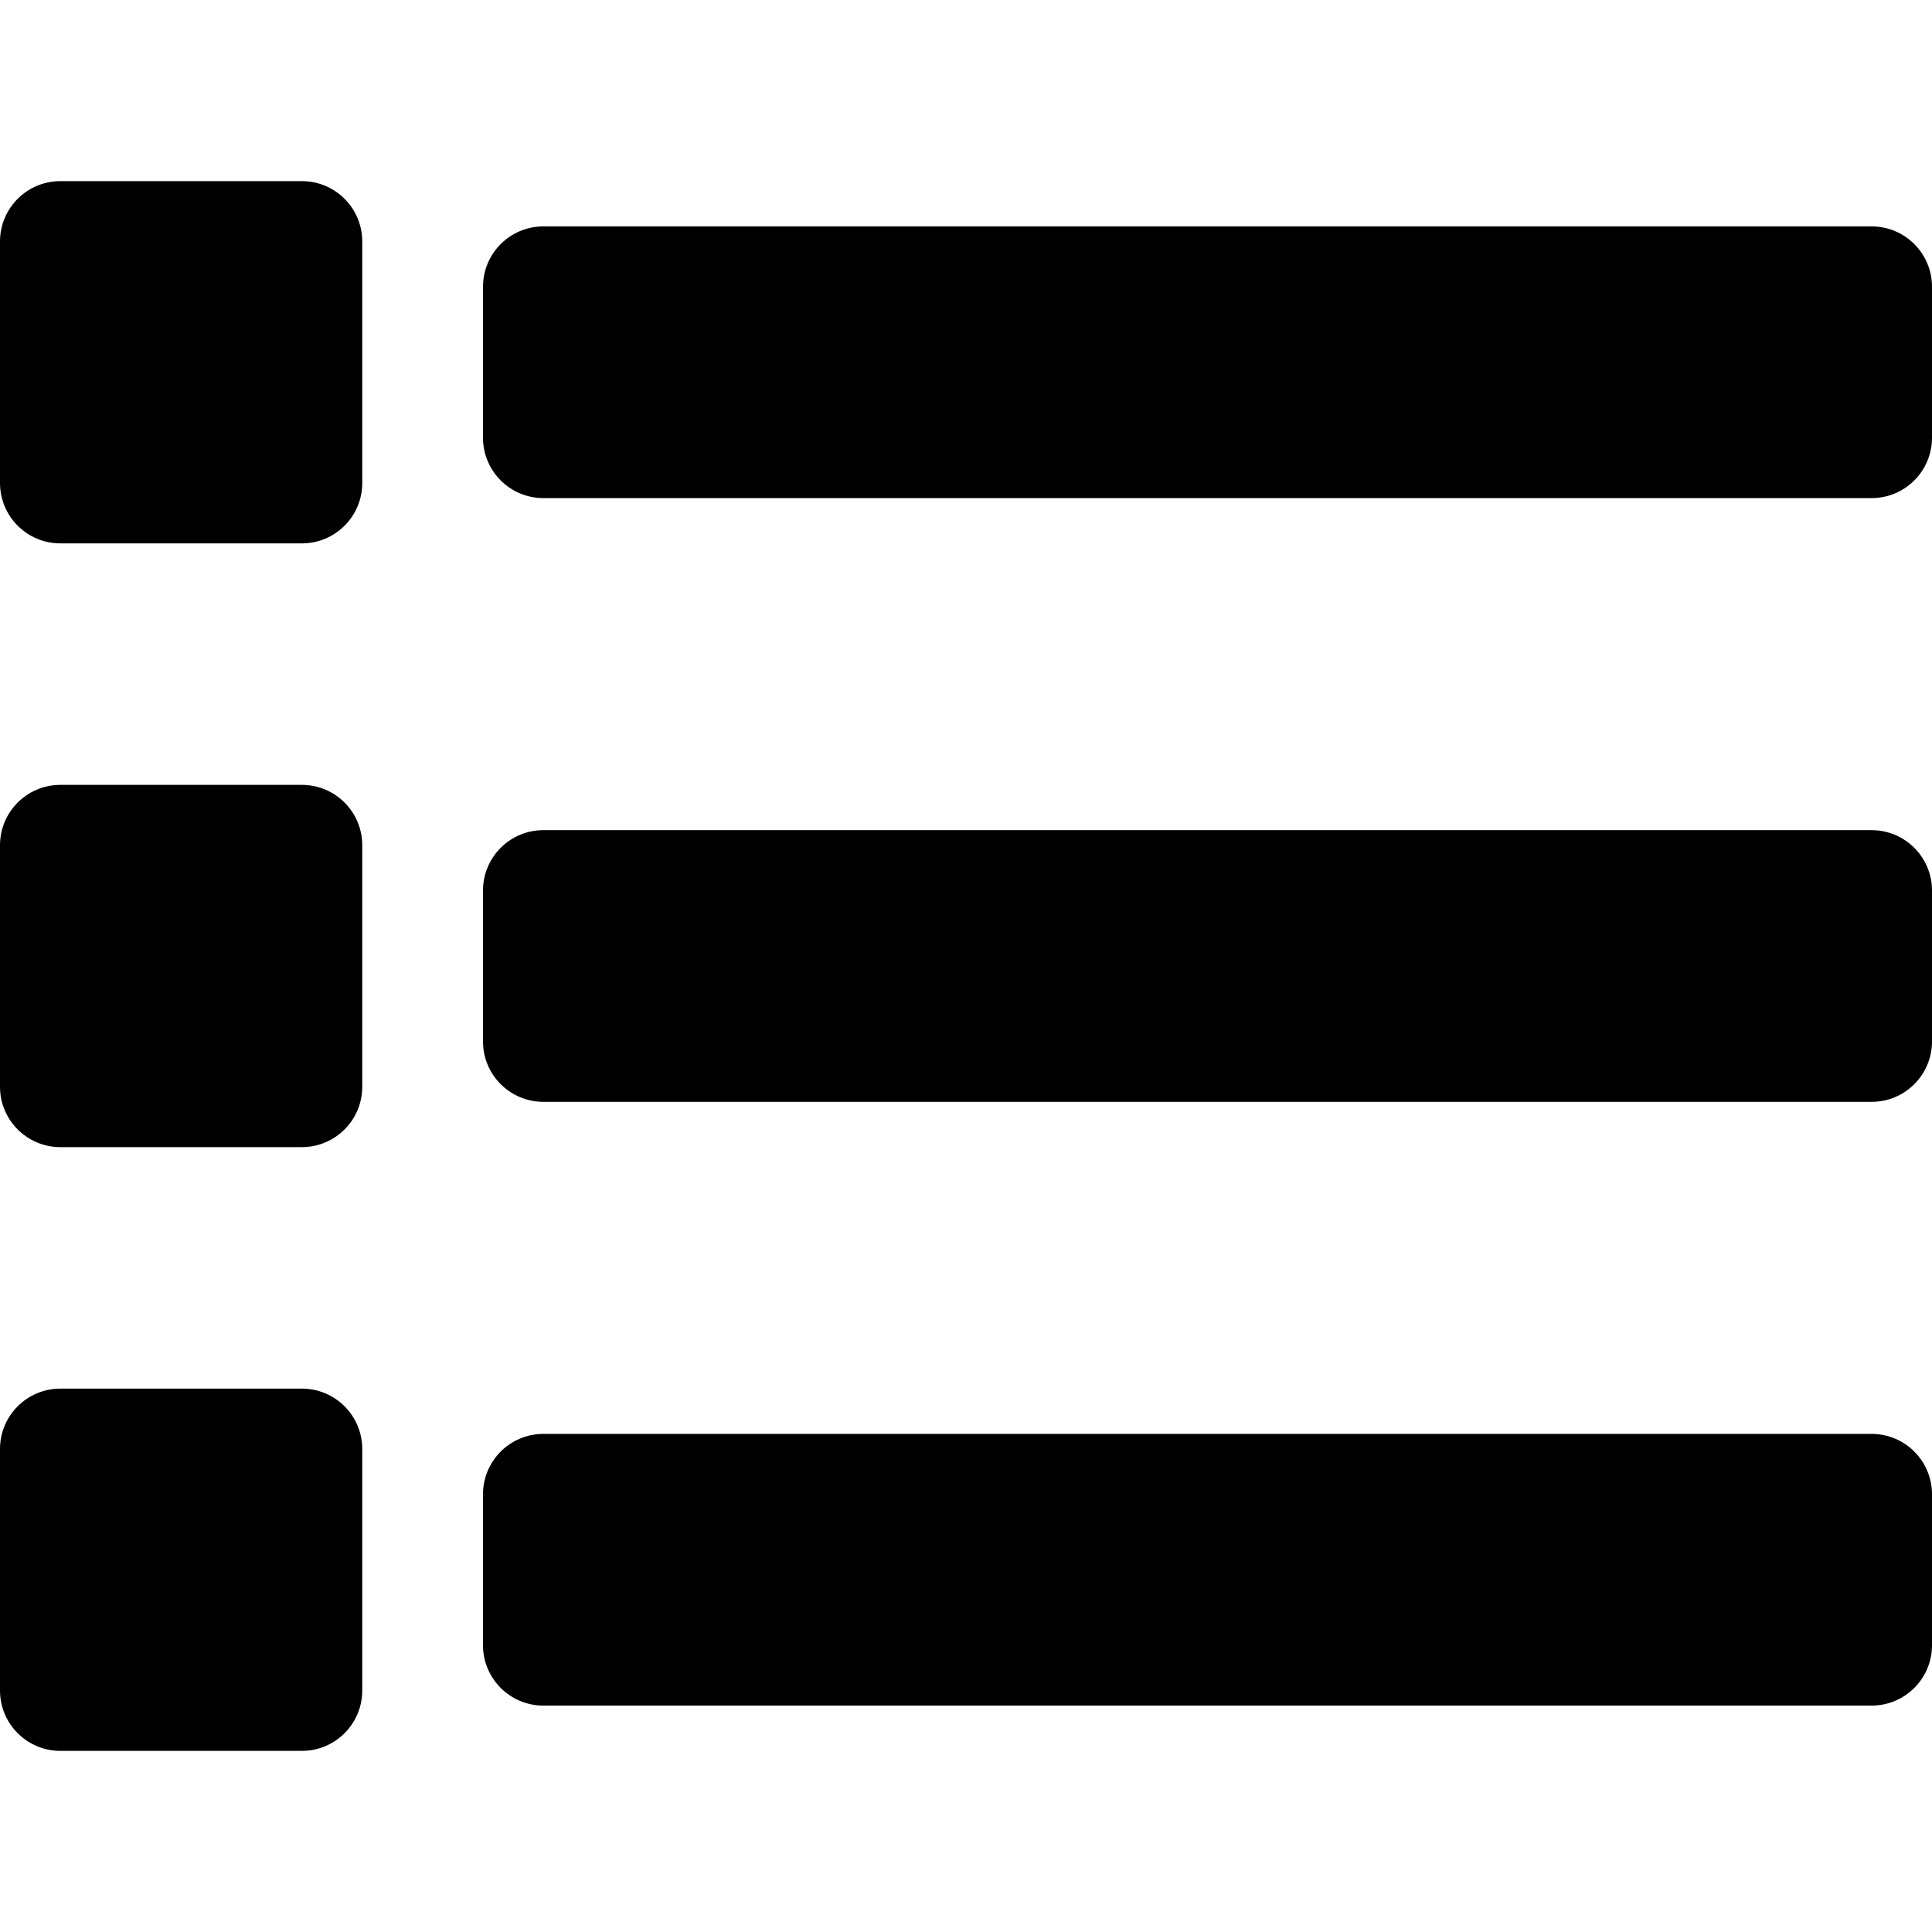
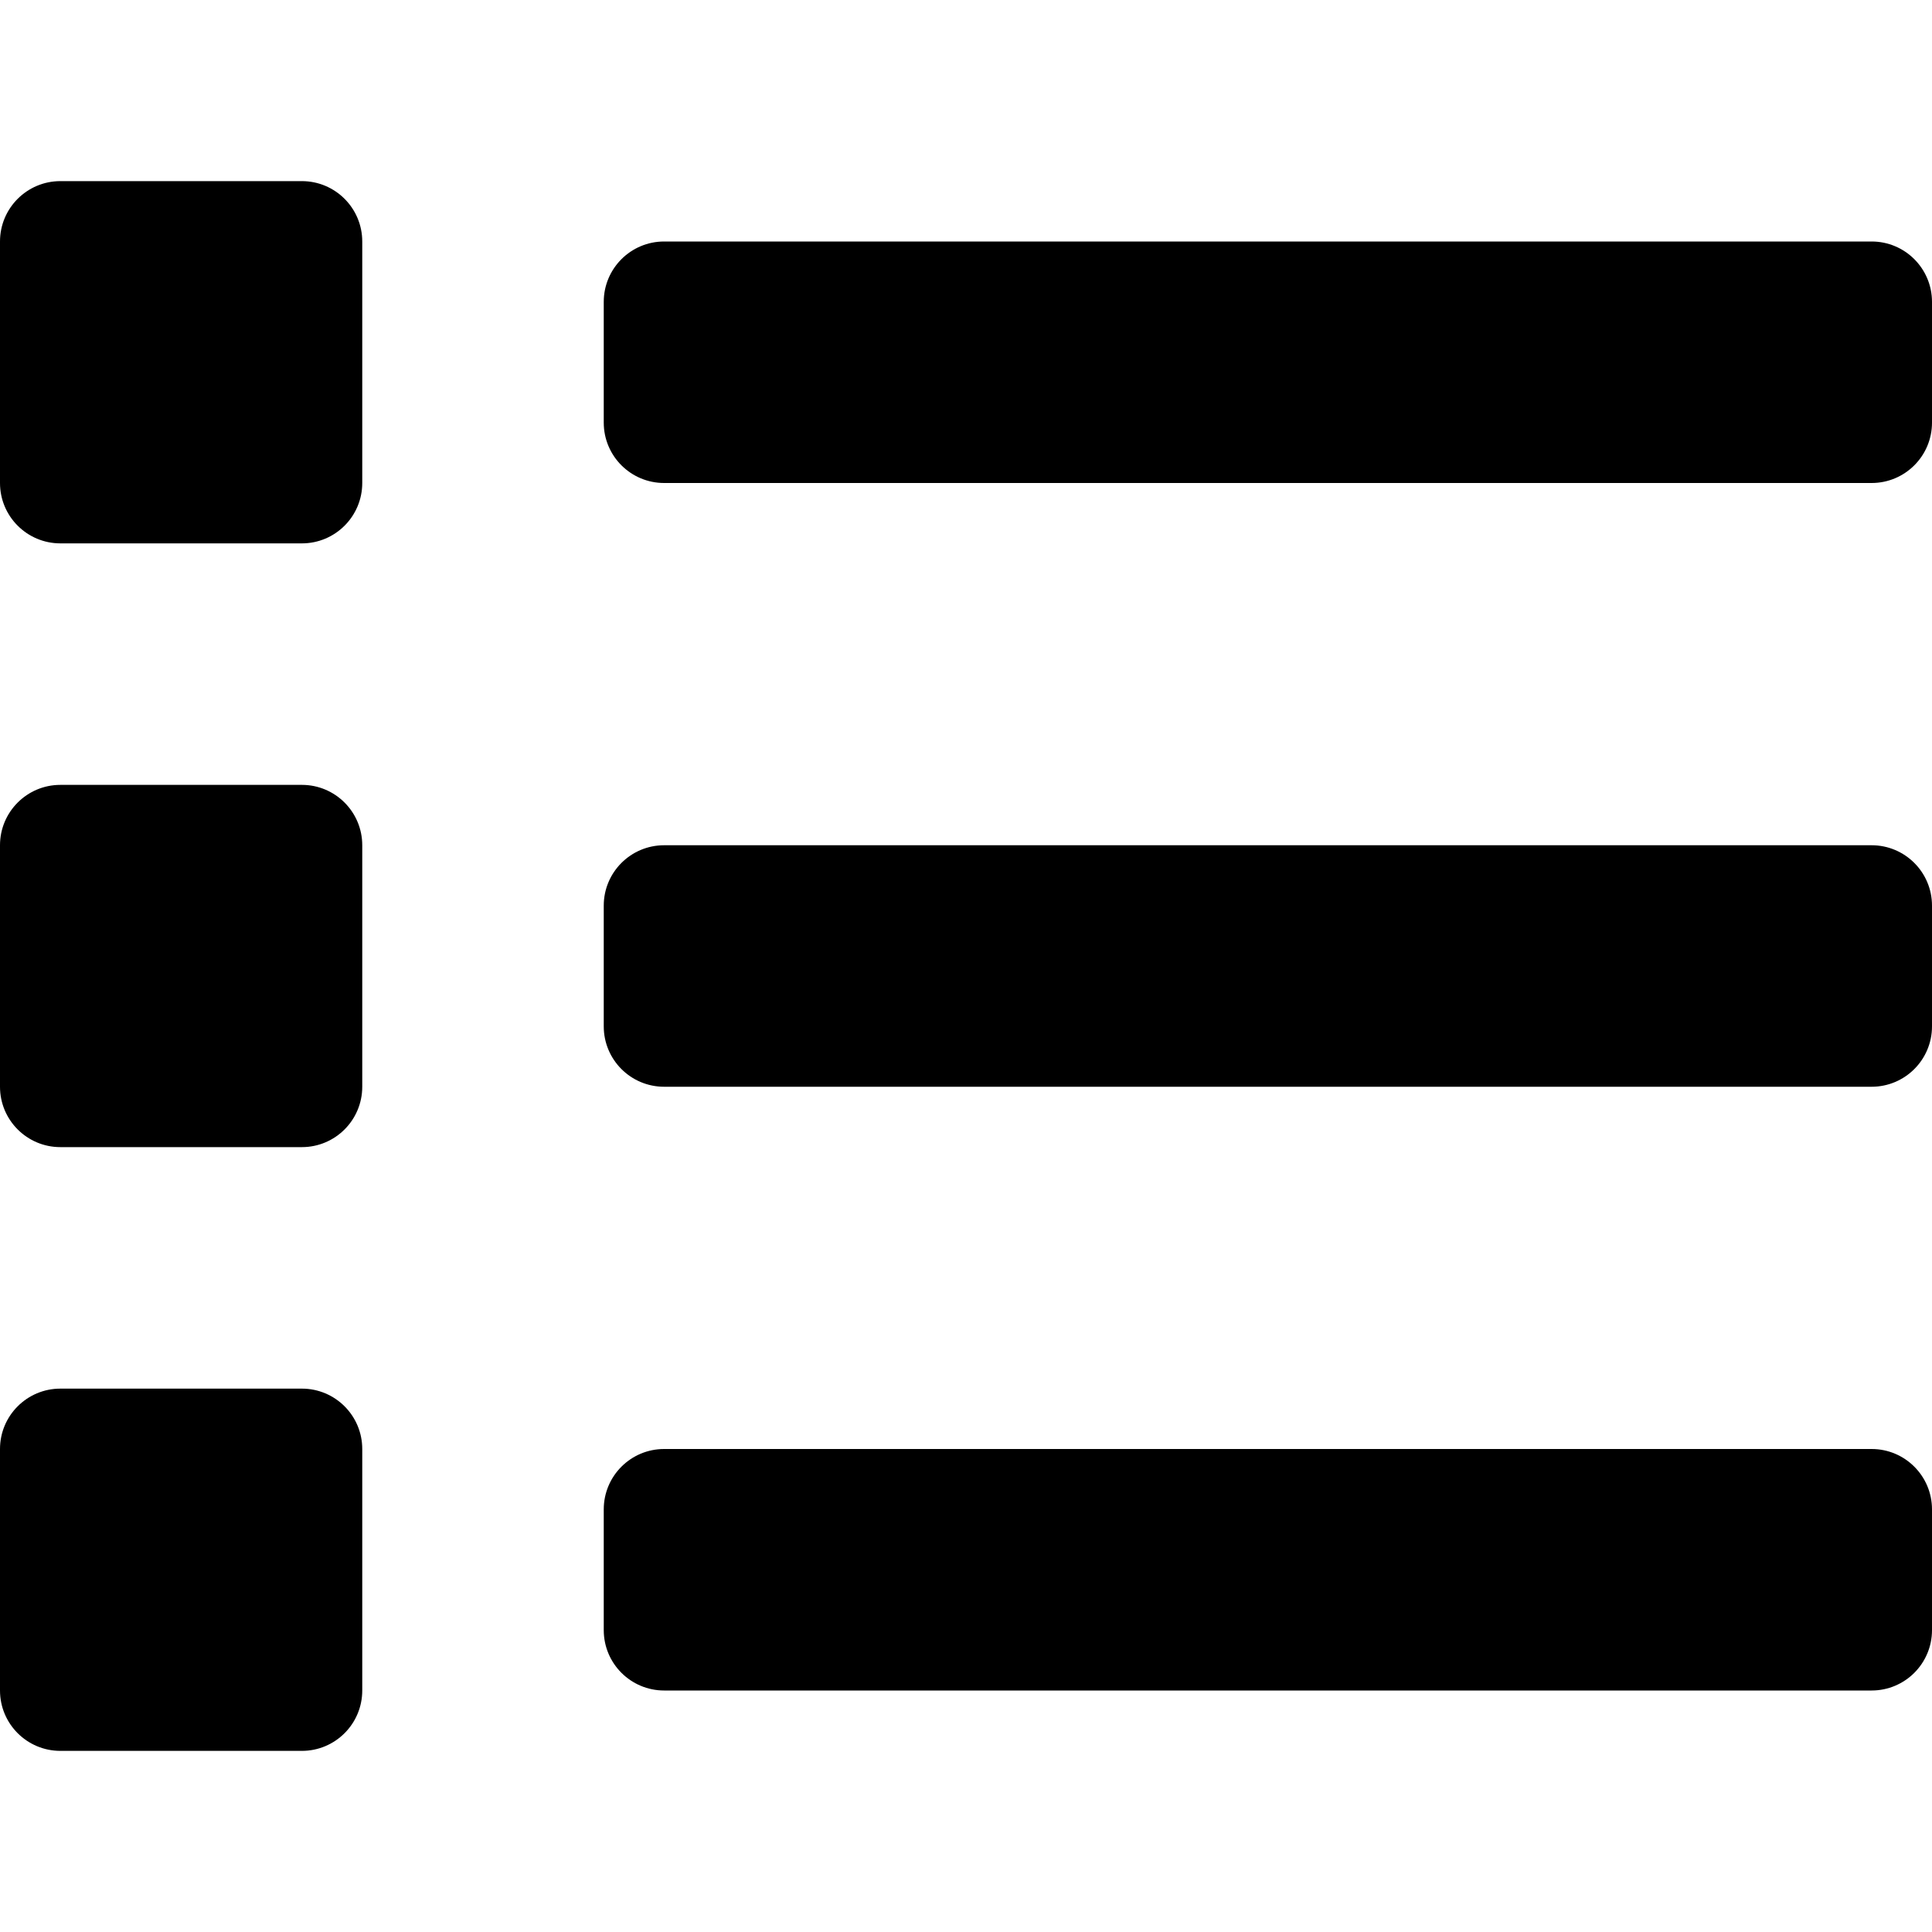
<svg xmlns="http://www.w3.org/2000/svg" viewBox="0 0 512 512">
-   <path d="M128 116V76c0-8.837 7.163-16 16-16h352c8.837 0 16 7.163 16 16v40c0 8.837-7.163 16-16 16H144c-8.837 0-16-7.163-16-16zm16 176h352c8.837 0 16-7.163 16-16v-40c0-8.837-7.163-16-16-16H144c-8.837 0-16 7.163-16 16v40c0 8.837 7.163 16 16 16zm0 160h352c8.837 0 16-7.163 16-16v-40c0-8.837-7.163-16-16-16H144c-8.837 0-16 7.163-16 16v40c0 8.837 7.163 16 16 16zM16 144h64c8.837 0 16-7.163 16-16V64c0-8.837-7.163-16-16-16H16C7.163 48 0 55.163 0 64v64c0 8.837 7.163 16 16 16zm0 160h64c8.837 0 16-7.163 16-16v-64c0-8.837-7.163-16-16-16H16c-8.837 0-16 7.163-16 16v64c0 8.837 7.163 16 16 16zm0 160h64c8.837 0 16-7.163 16-16v-64c0-8.837-7.163-16-16-16H16c-8.837 0-16 7.163-16 16v64c0 8.837 7.163 16 16 16z" />
+   <path d="M80 368H16a16 16 0 0 0-16 16v64a16 16 0 0 0 16 16h64a16 16 0 0 0 16-16v-64a16 16 0 0 0-16-16zm0-320H16A16 16 0 0 0 0 64v64a16 16 0 0 0 16 16h64a16 16 0 0 0 16-16V64a16 16 0 0 0-16-16zm0 160H16a16 16 0 0 0-16 16v64a16 16 0 0 0 16 16h64a16 16 0 0 0 16-16v-64a16 16 0 0 0-16-16zm416 176H176a16 16 0 0 0-16 16v32a16 16 0 0 0 16 16h320a16 16 0 0 0 16-16v-32a16 16 0 0 0-16-16zm0-320H176a16 16 0 0 0-16 16v32a16 16 0 0 0 16 16h320a16 16 0 0 0 16-16V80a16 16 0 0 0-16-16zm0 160H176a16 16 0 0 0-16 16v32a16 16 0 0 0 16 16h320a16 16 0 0 0 16-16v-32a16 16 0 0 0-16-16z" />
</svg>
